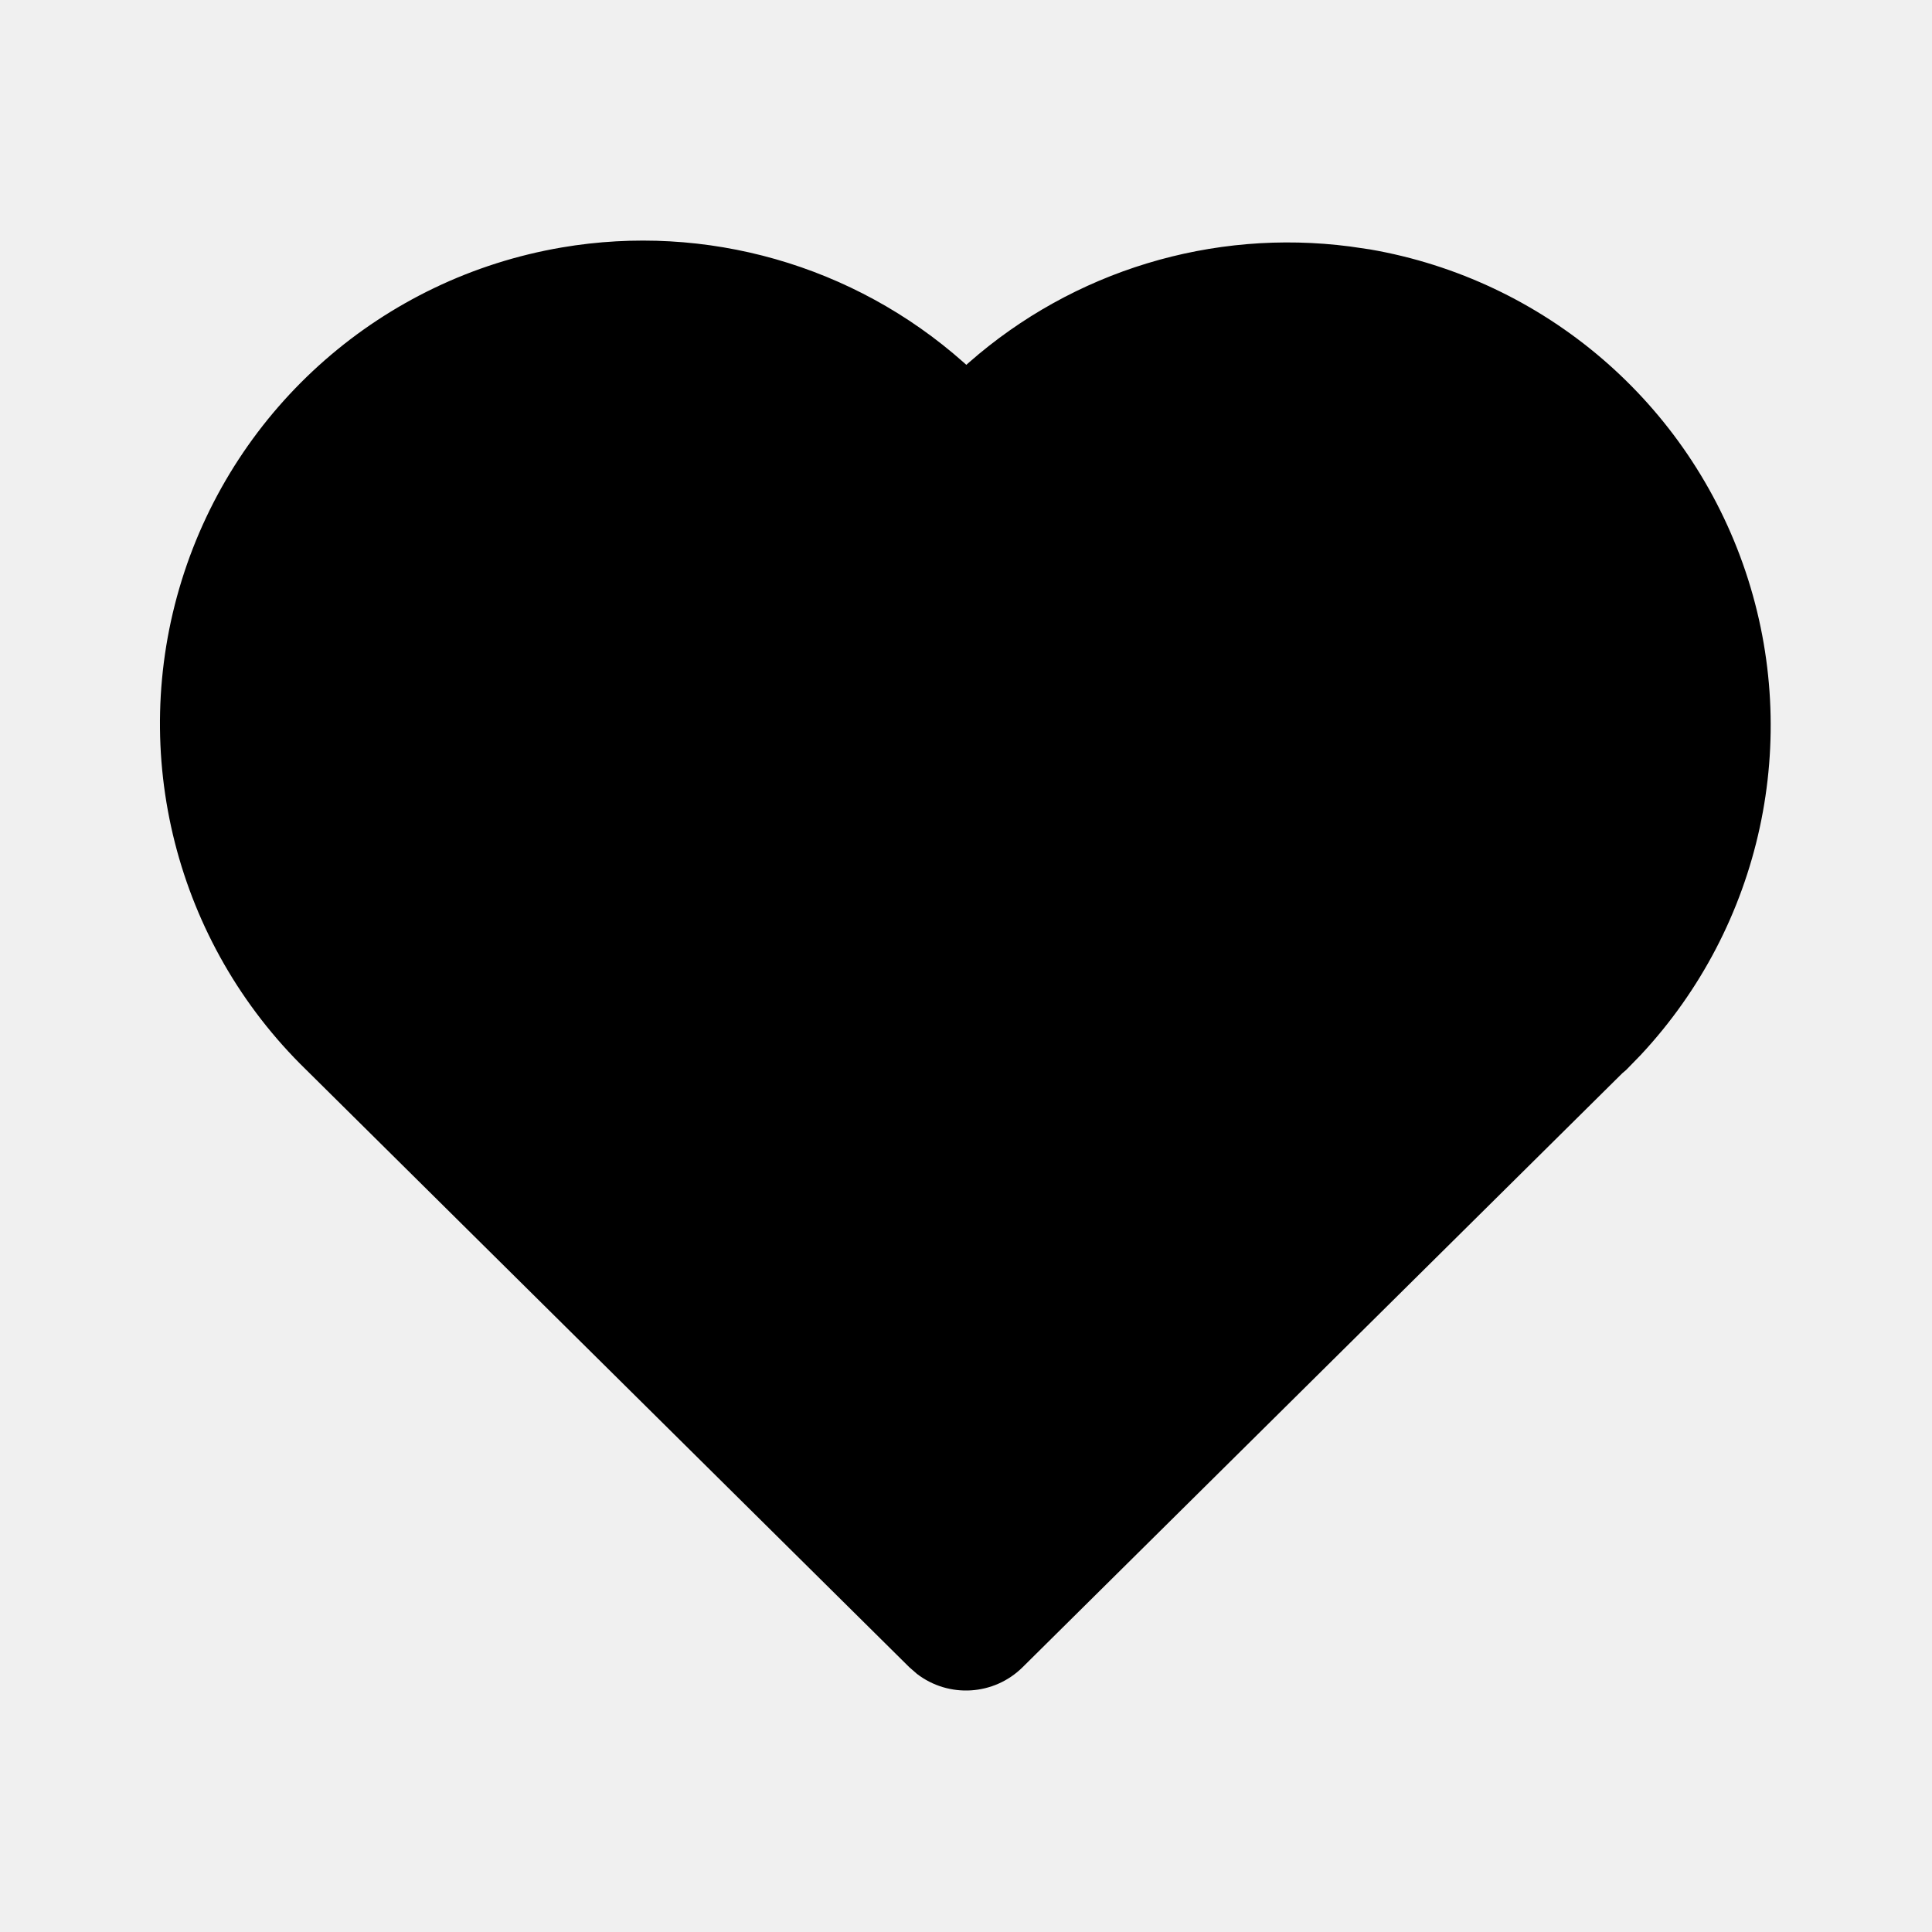
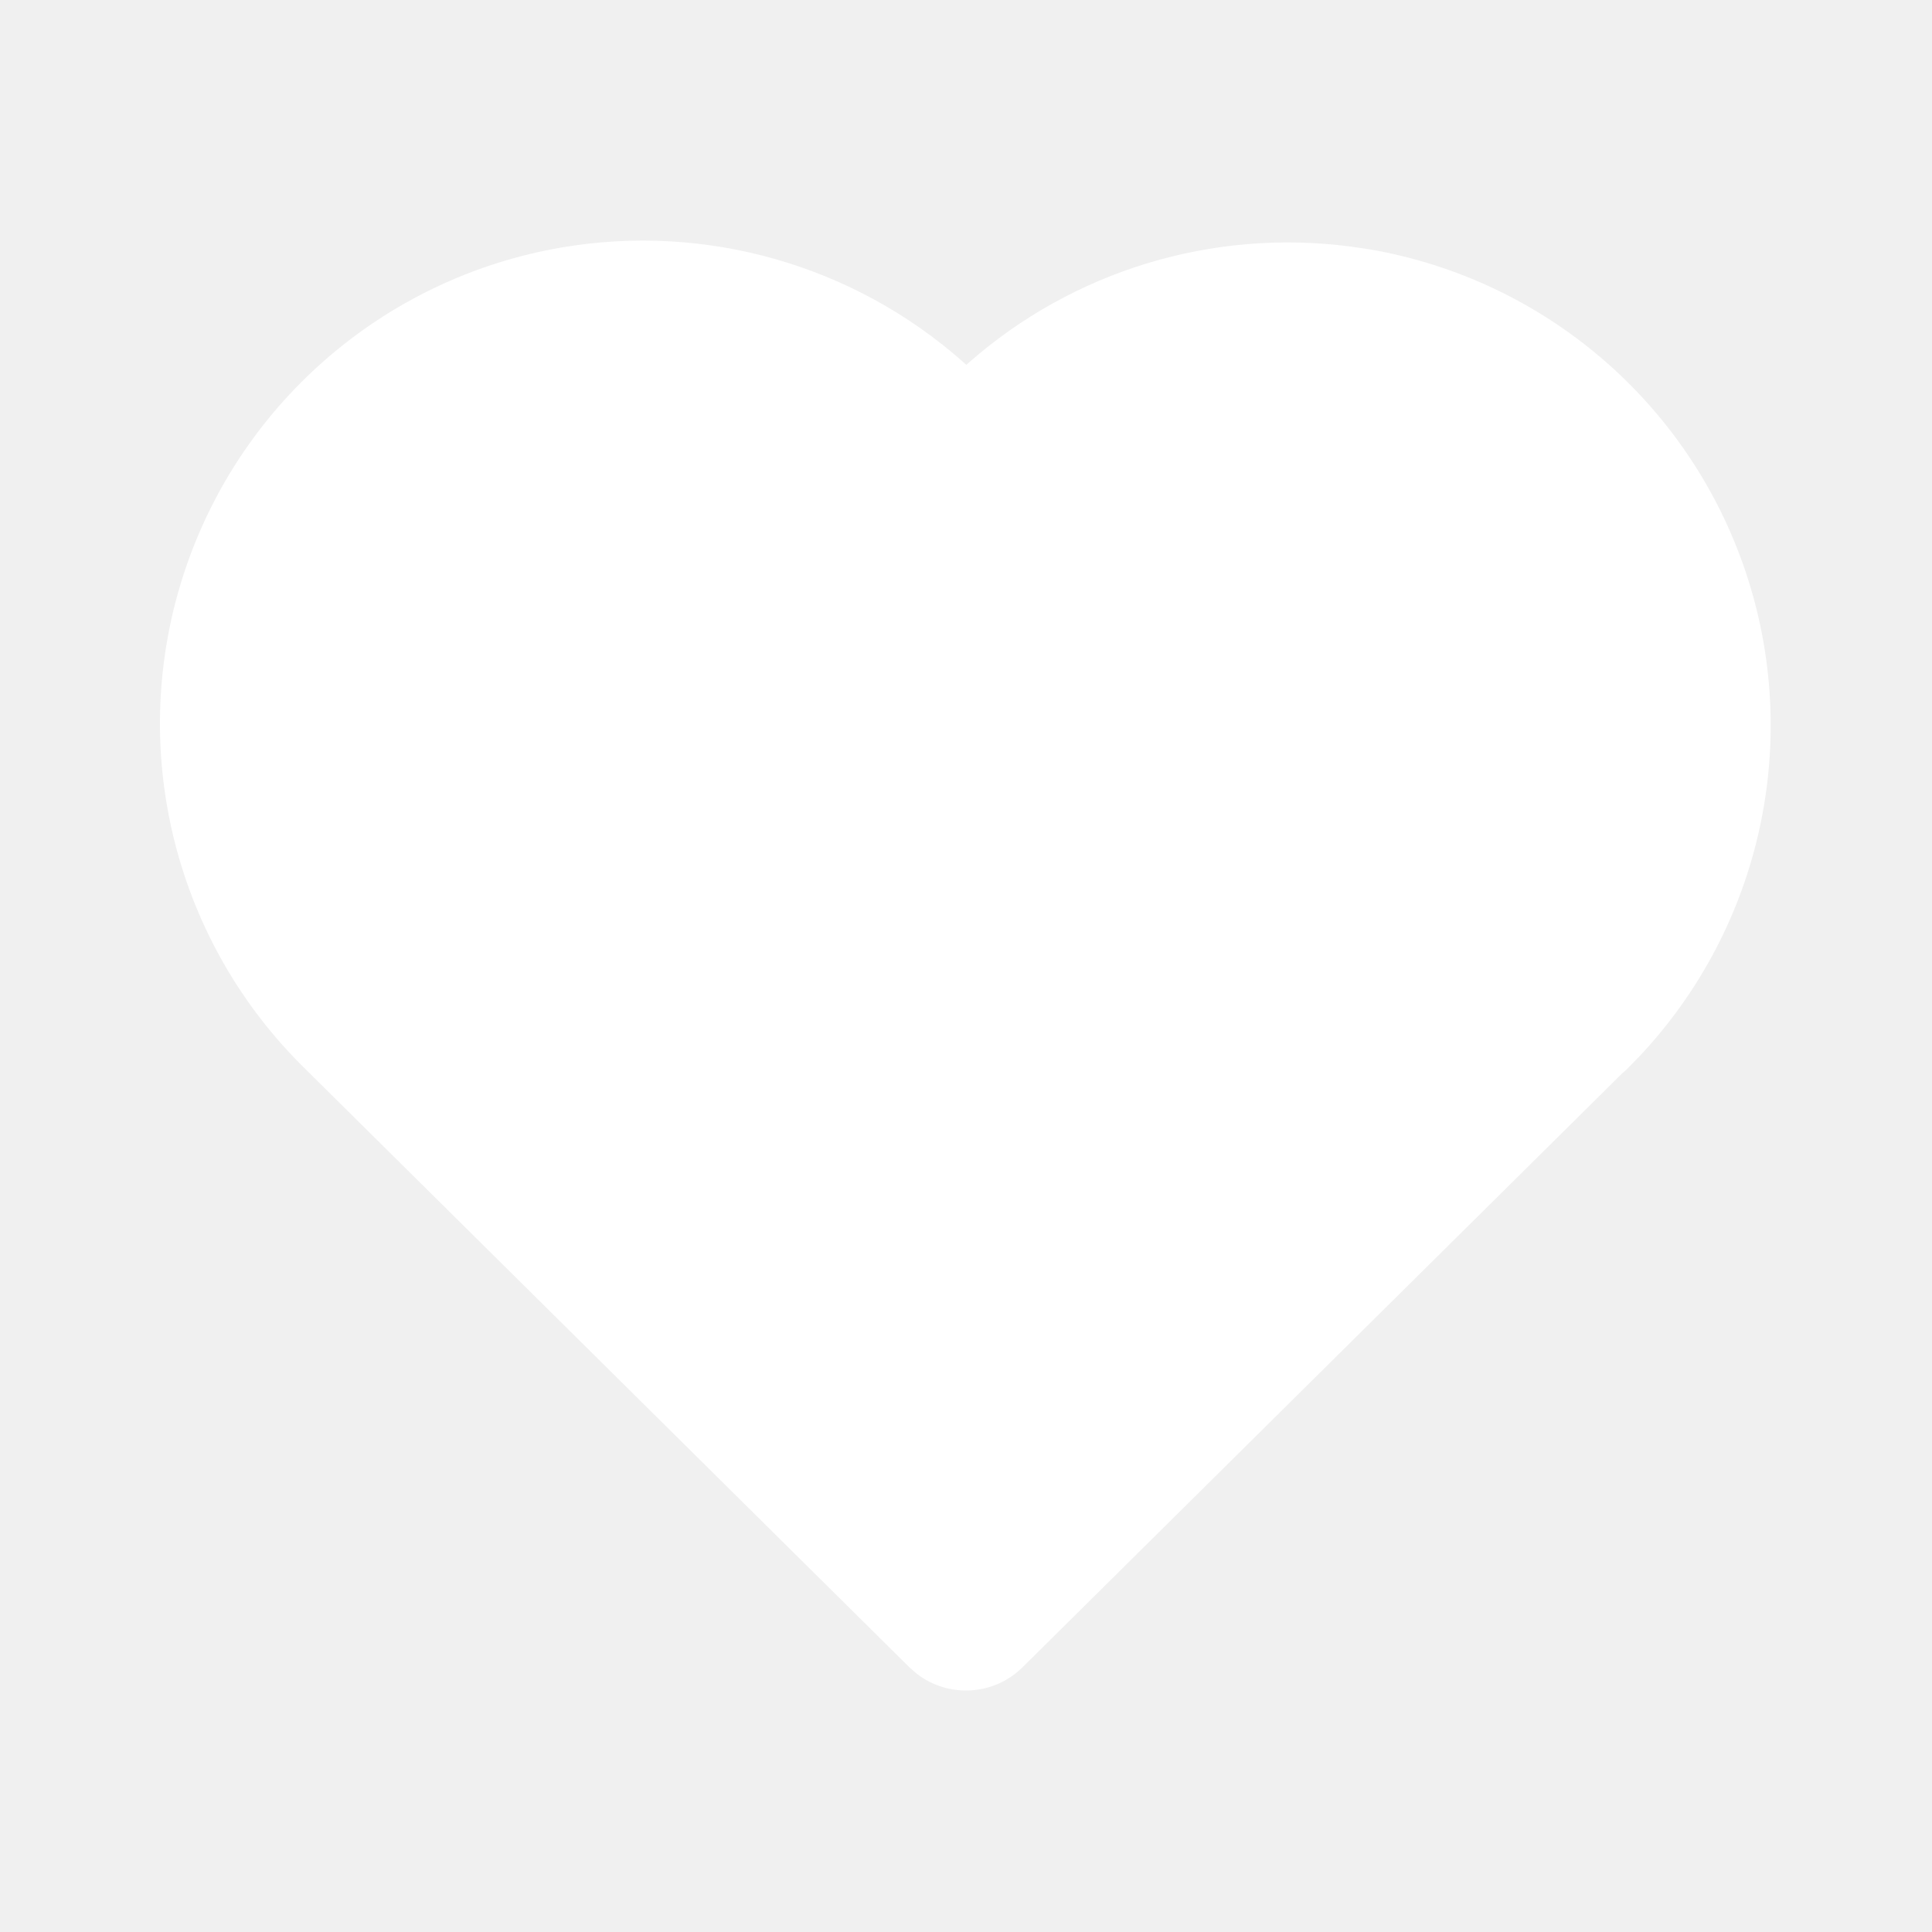
- <svg xmlns="http://www.w3.org/2000/svg" width="24" height="24" viewBox="0 0 24 24" fill="currentColor" class="icon icon-tabler icons-tabler-filled icon-tabler-heart">
+ <svg xmlns="http://www.w3.org/2000/svg" width="24" height="24" viewBox="0 0 24 24" fill="white" class="icon icon-tabler icons-tabler-filled icon-tabler-heart">
  <path stroke="none" d="M0 0h24v24H0z" fill="none" />
  <path d="M6.979 3.074a6 6 0 0 1 4.988 1.425l.037 .033l.034 -.03a6 6 0 0 1 4.733 -1.44l.246 .036a6 6 0 0 1 3.364 10.008l-.18 .185l-.048 .041l-7.45 7.379a1 1 0 0 1 -1.313 .082l-.094 -.082l-7.493 -7.422a6 6 0 0 1 3.176 -10.215z" />
</svg>
